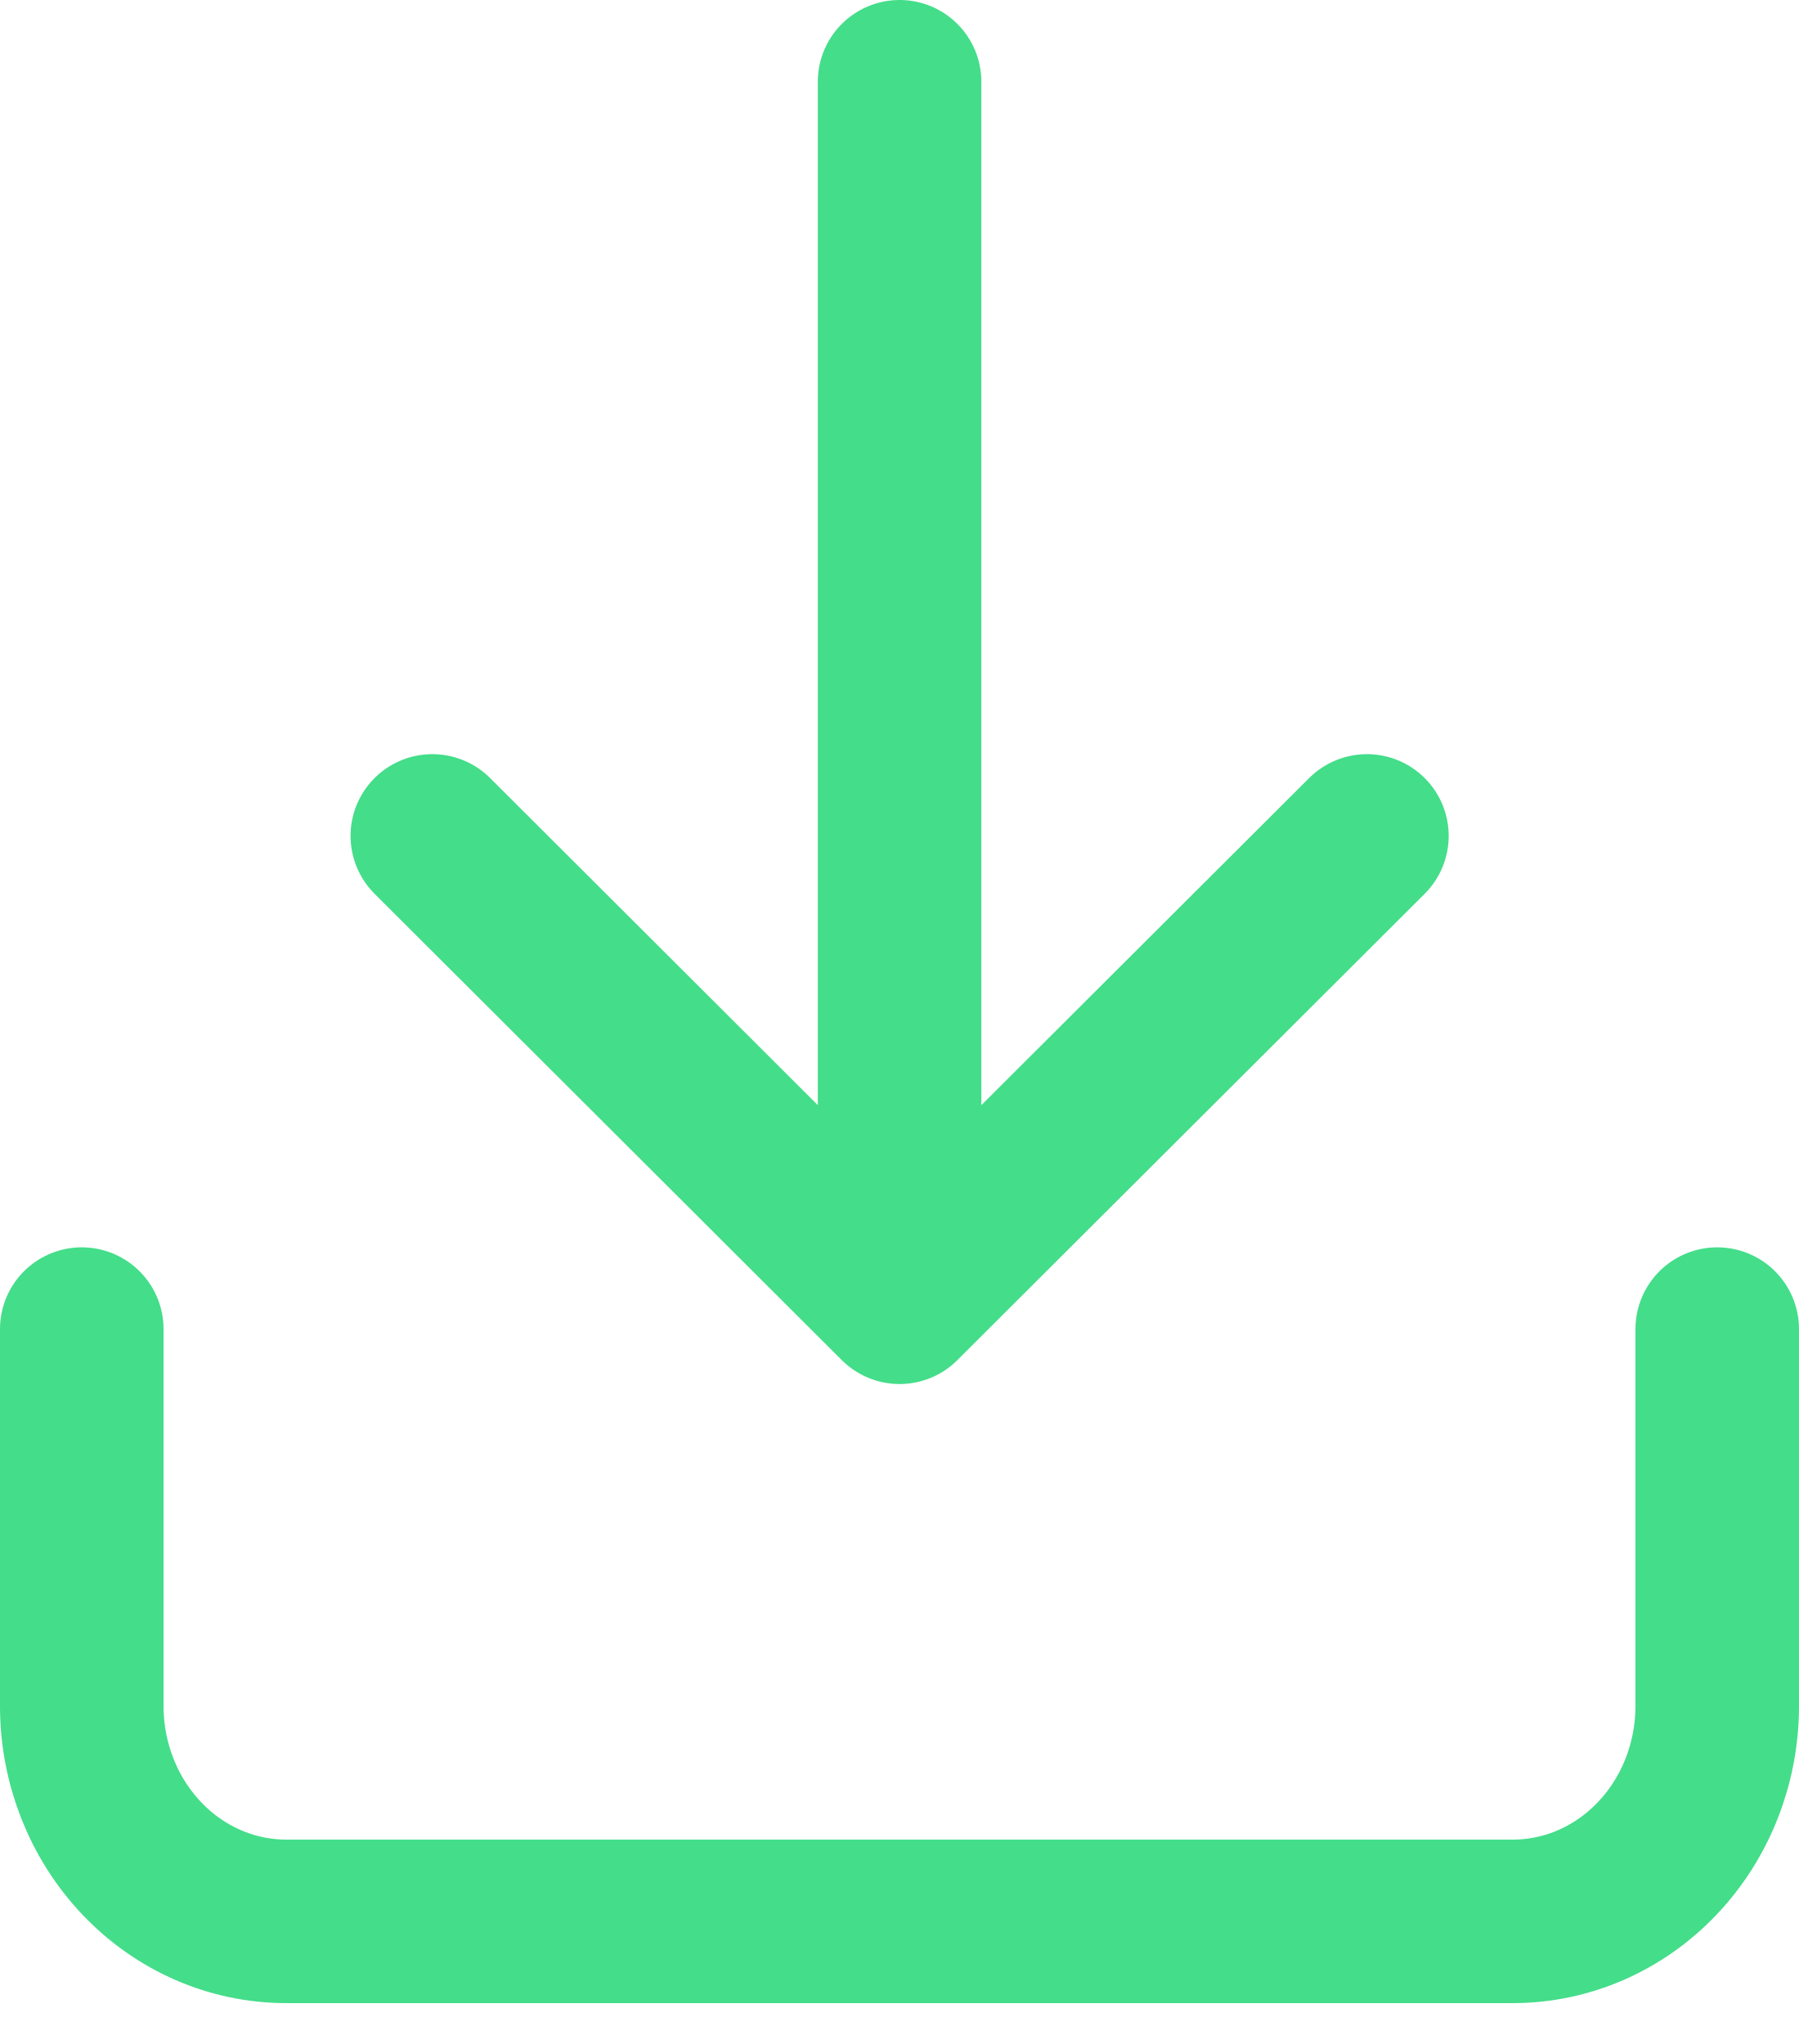
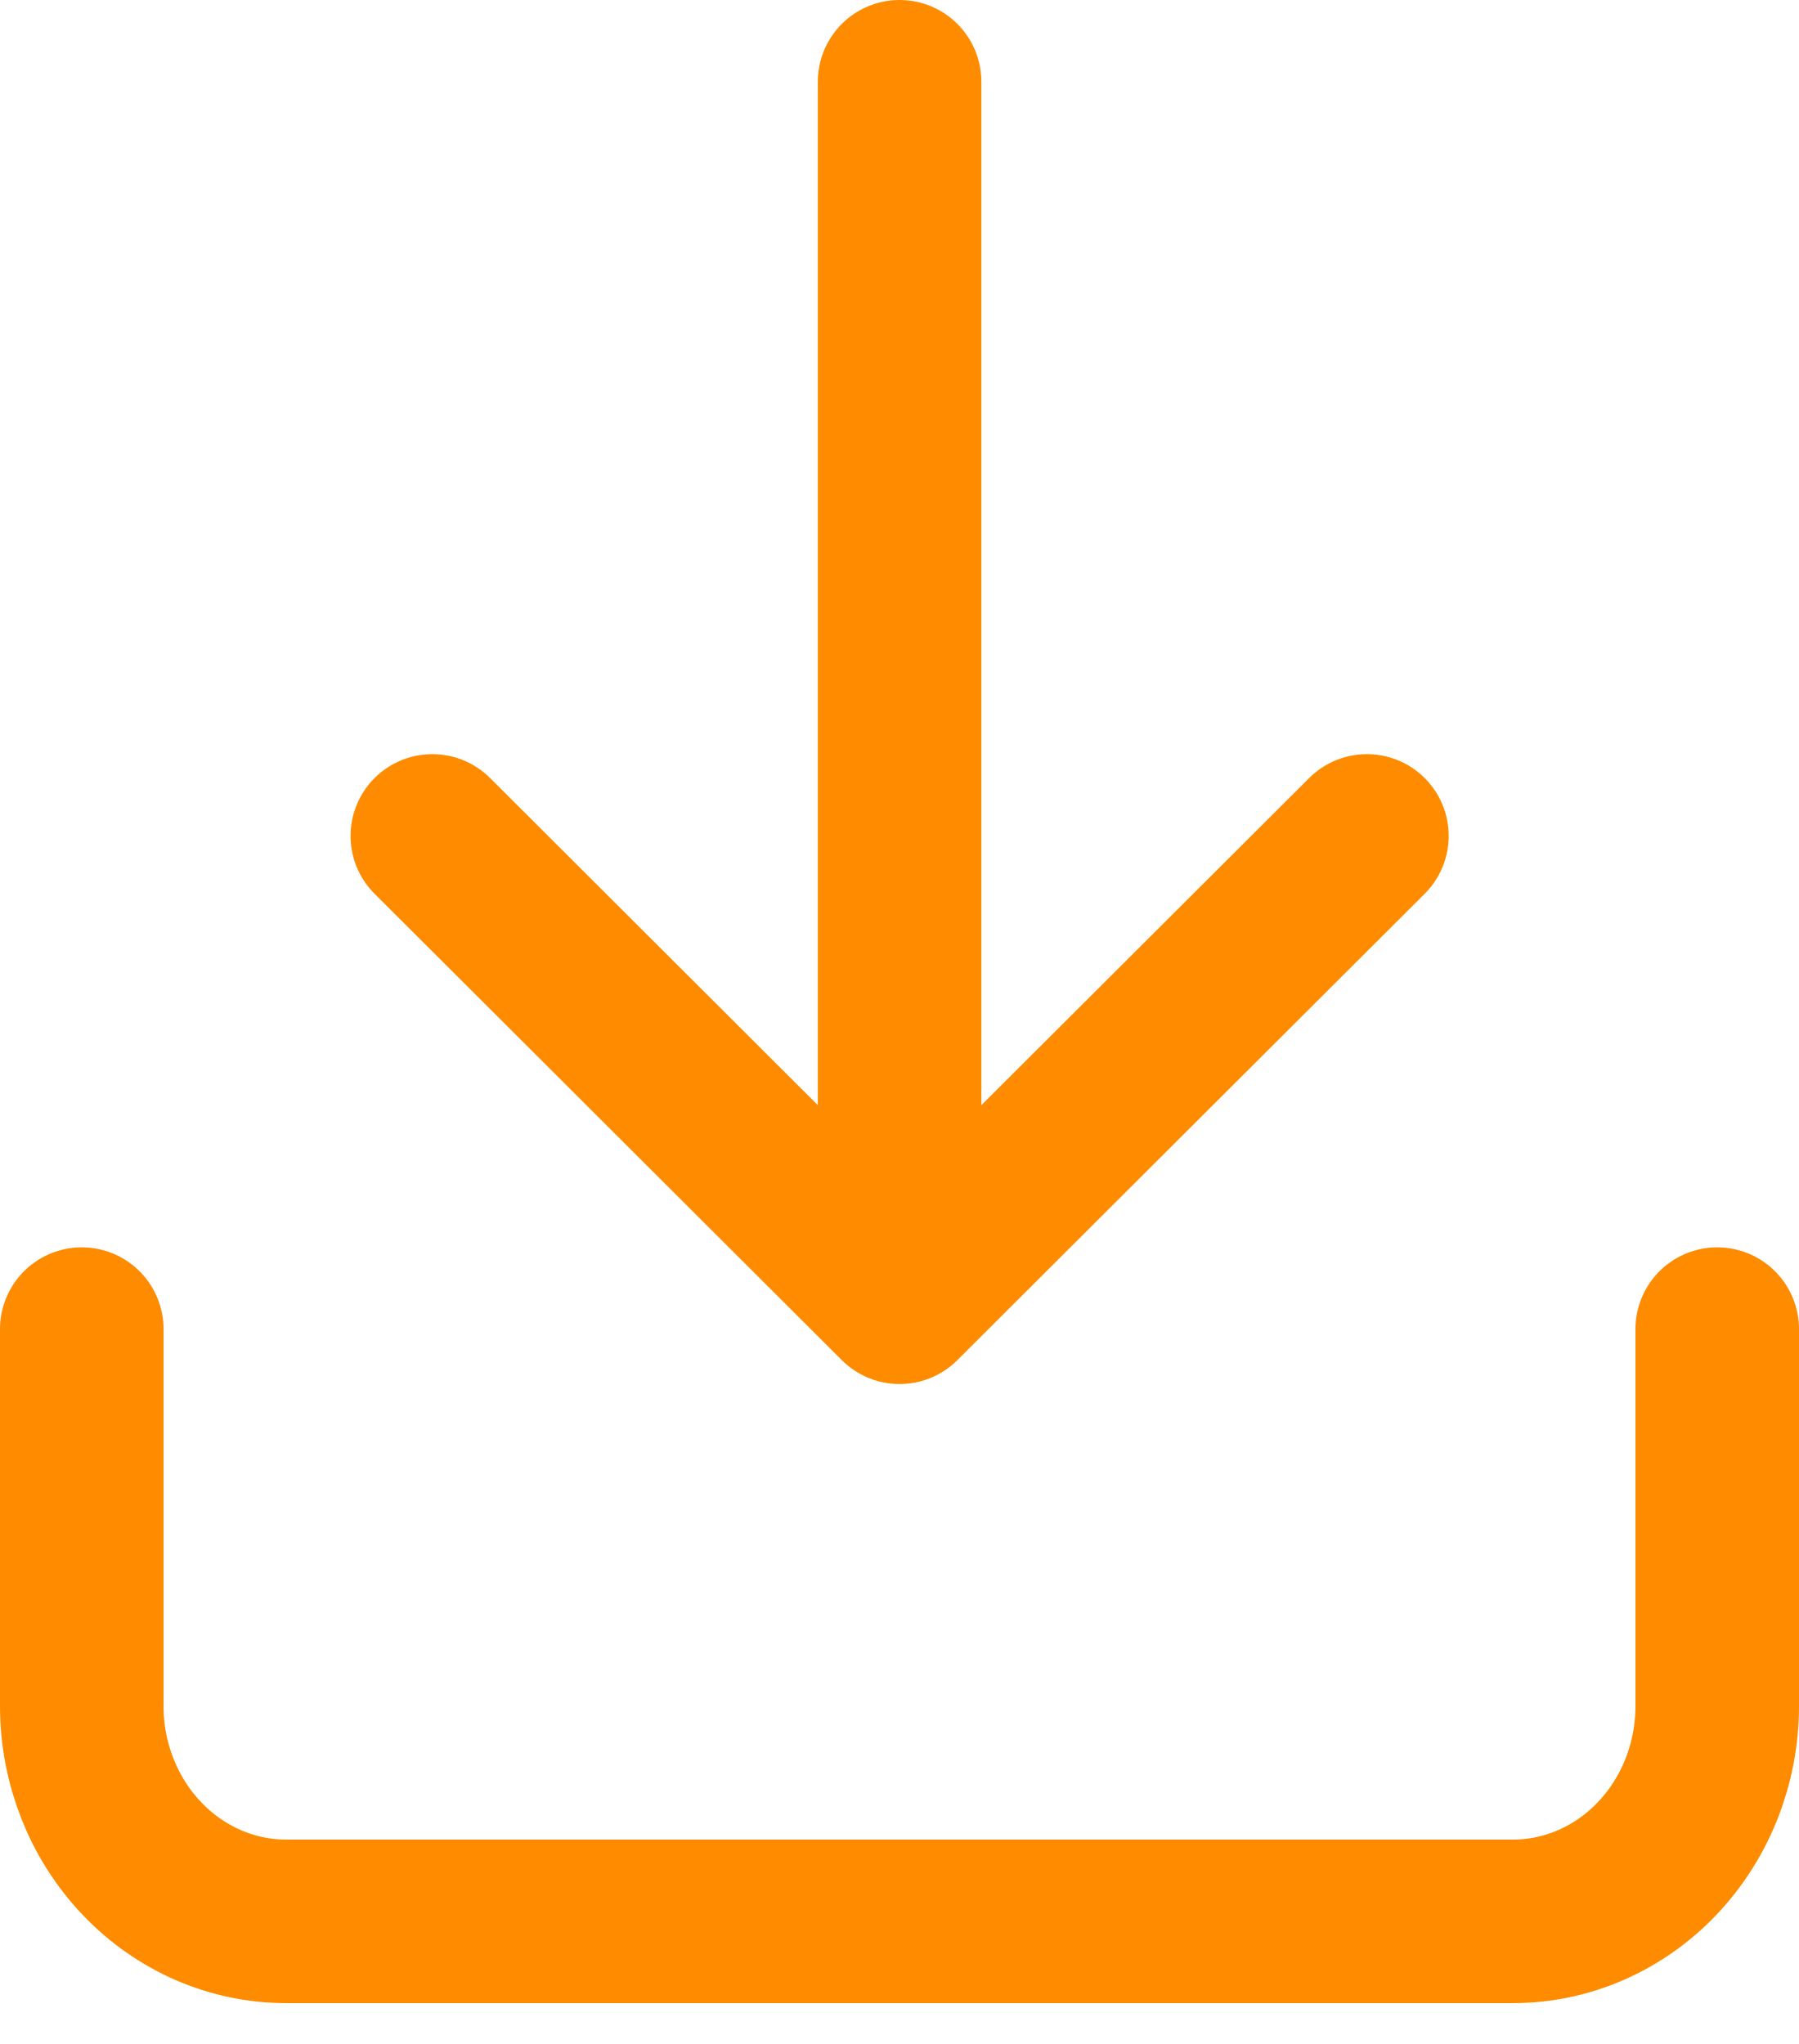
<svg xmlns="http://www.w3.org/2000/svg" width="22" height="25" viewBox="0 0 22 25" fill="none">
-   <path d="M1 16.256L1 20.866C1 21.564 1.263 22.234 1.732 22.728C2.201 23.223 2.837 23.5 3.5 23.5H18.5C19.163 23.5 19.799 23.223 20.268 22.728C20.737 22.234 21 21.564 21 20.866V16.256M11.001 1V15.928M11.001 15.928L16.716 10.224M11.001 15.928L5.287 10.224" stroke="#44DD8A" stroke-width="2" stroke-linecap="round" stroke-linejoin="round" />
+   <path d="M1 16.256L1 20.866C1 21.564 1.263 22.234 1.732 22.728C2.201 23.223 2.837 23.5 3.5 23.5H18.5C19.163 23.5 19.799 23.223 20.268 22.728C20.737 22.234 21 21.564 21 20.866V16.256M11.001 1V15.928M11.001 15.928L16.716 10.224M11.001 15.928L5.287 10.224" stroke="#FF8C00" stroke-width="2" stroke-linecap="round" stroke-linejoin="round" />
</svg>
